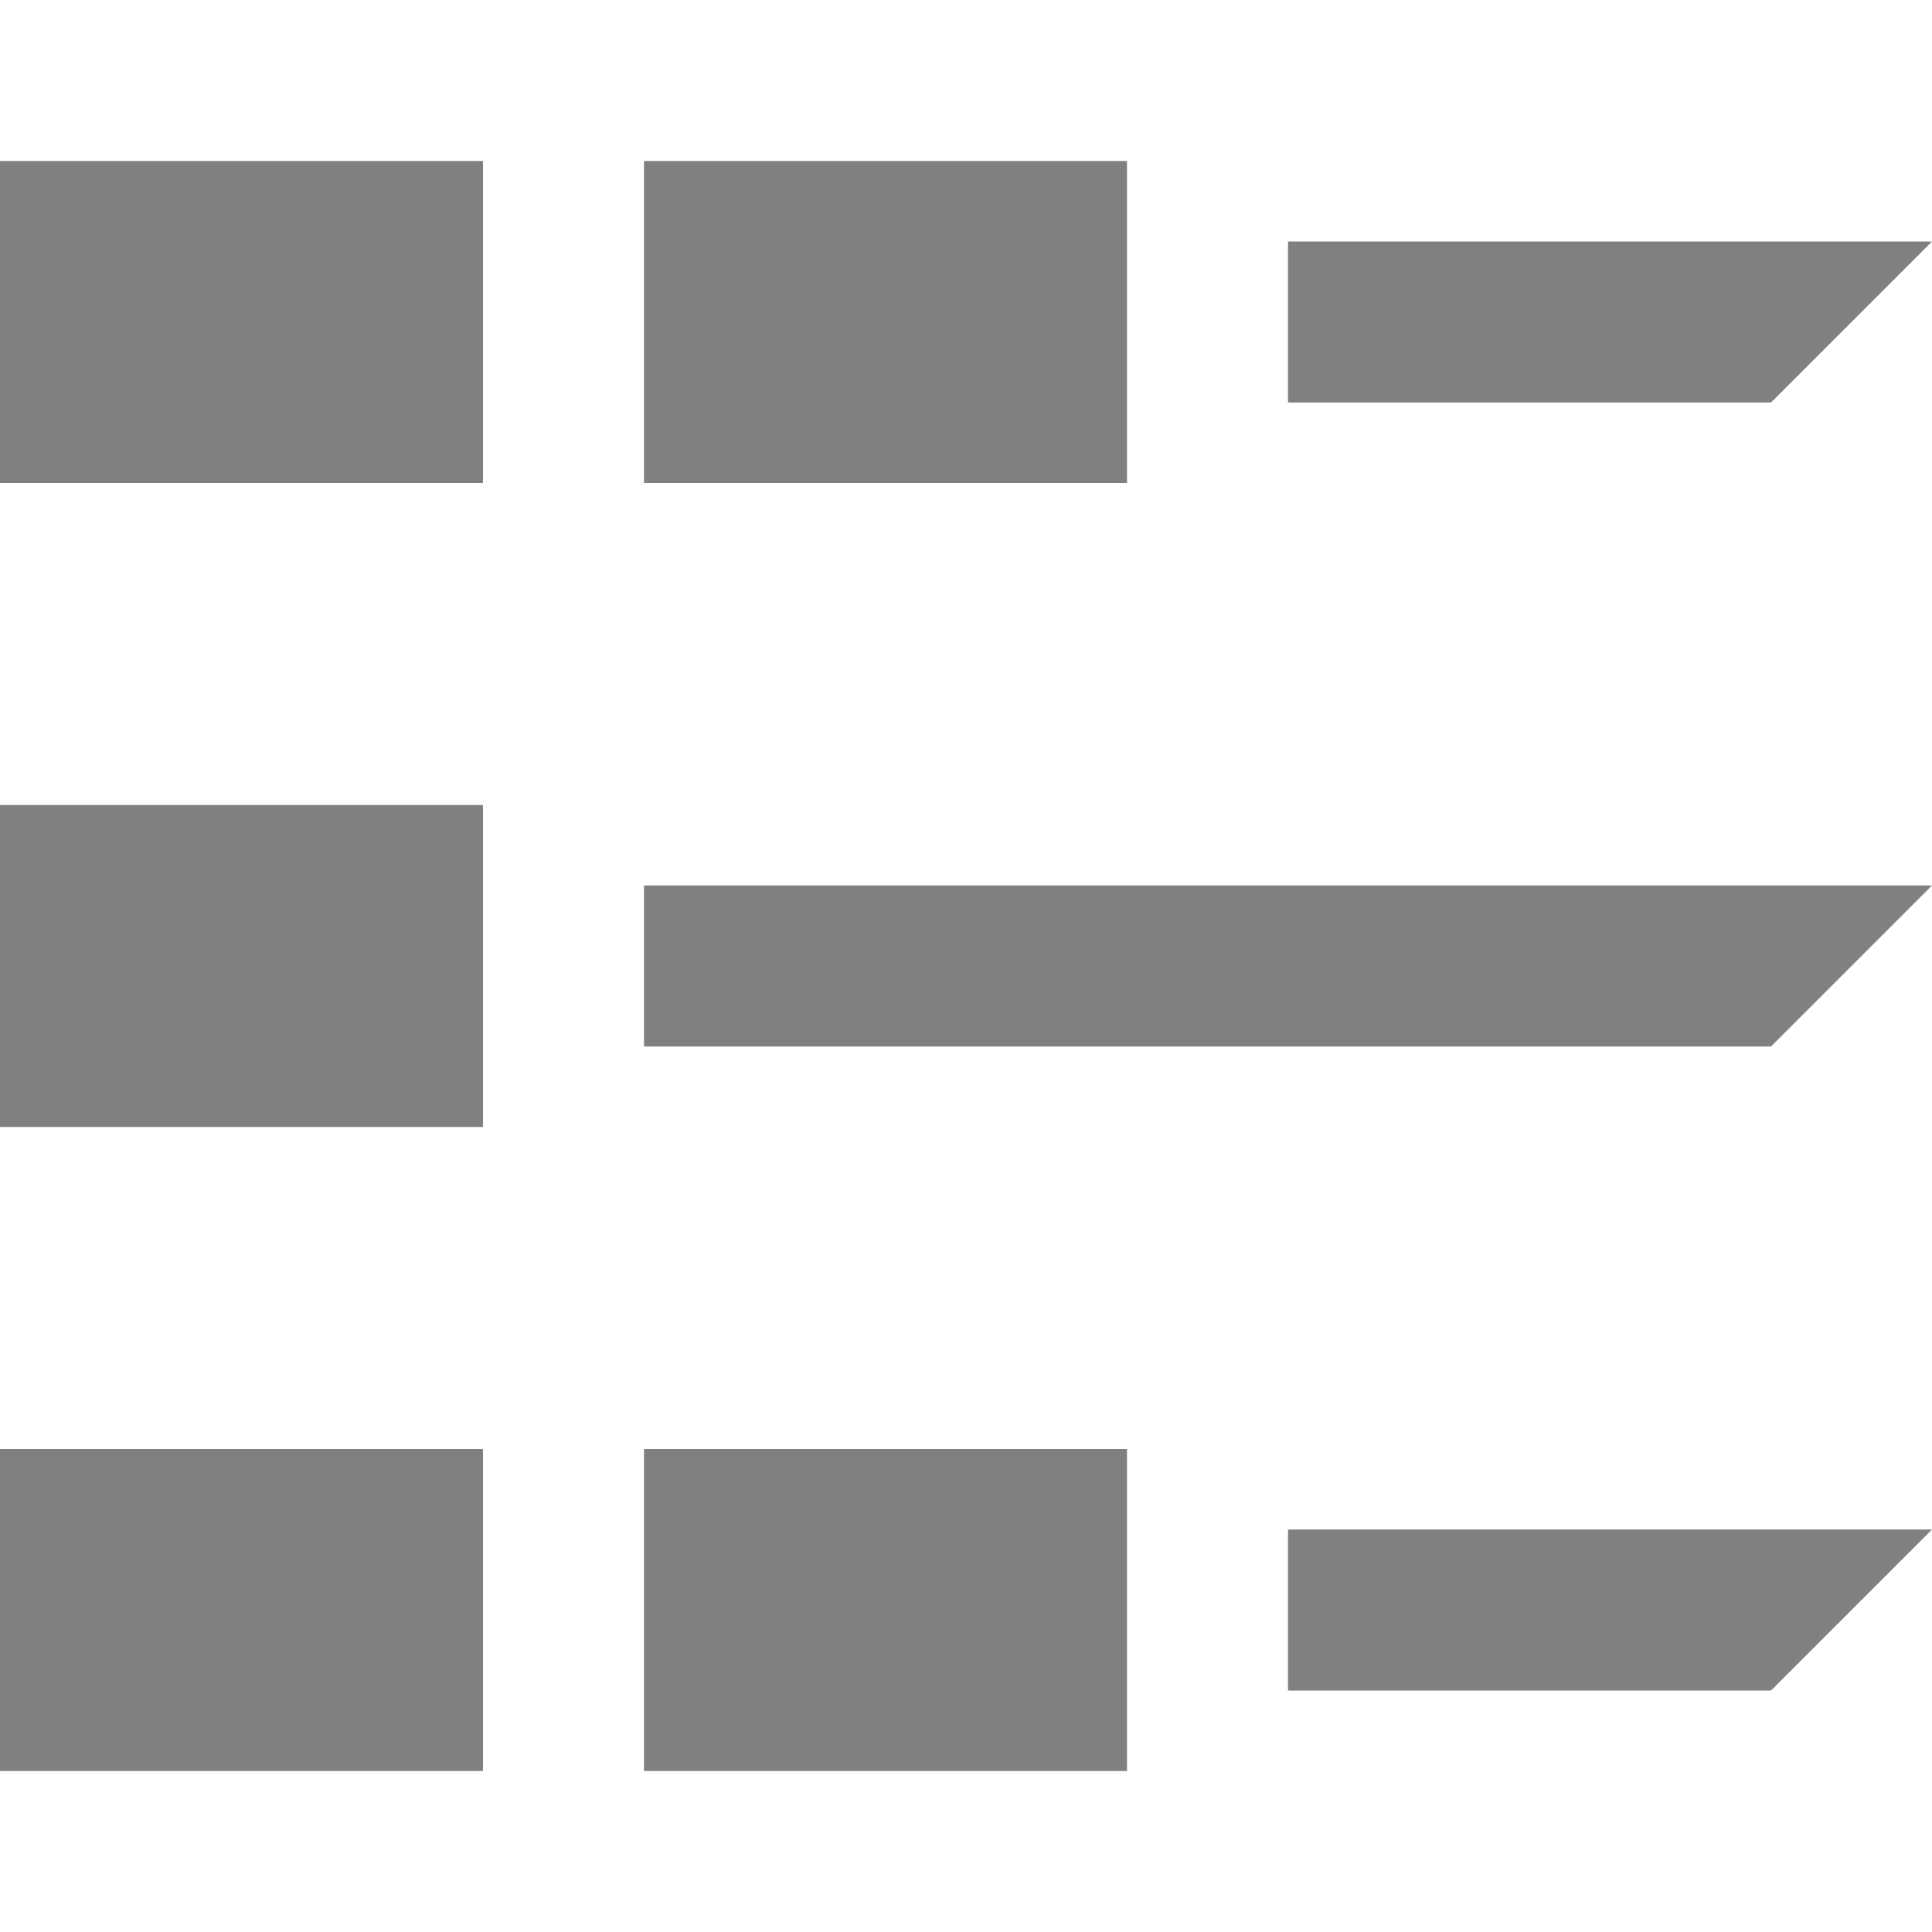
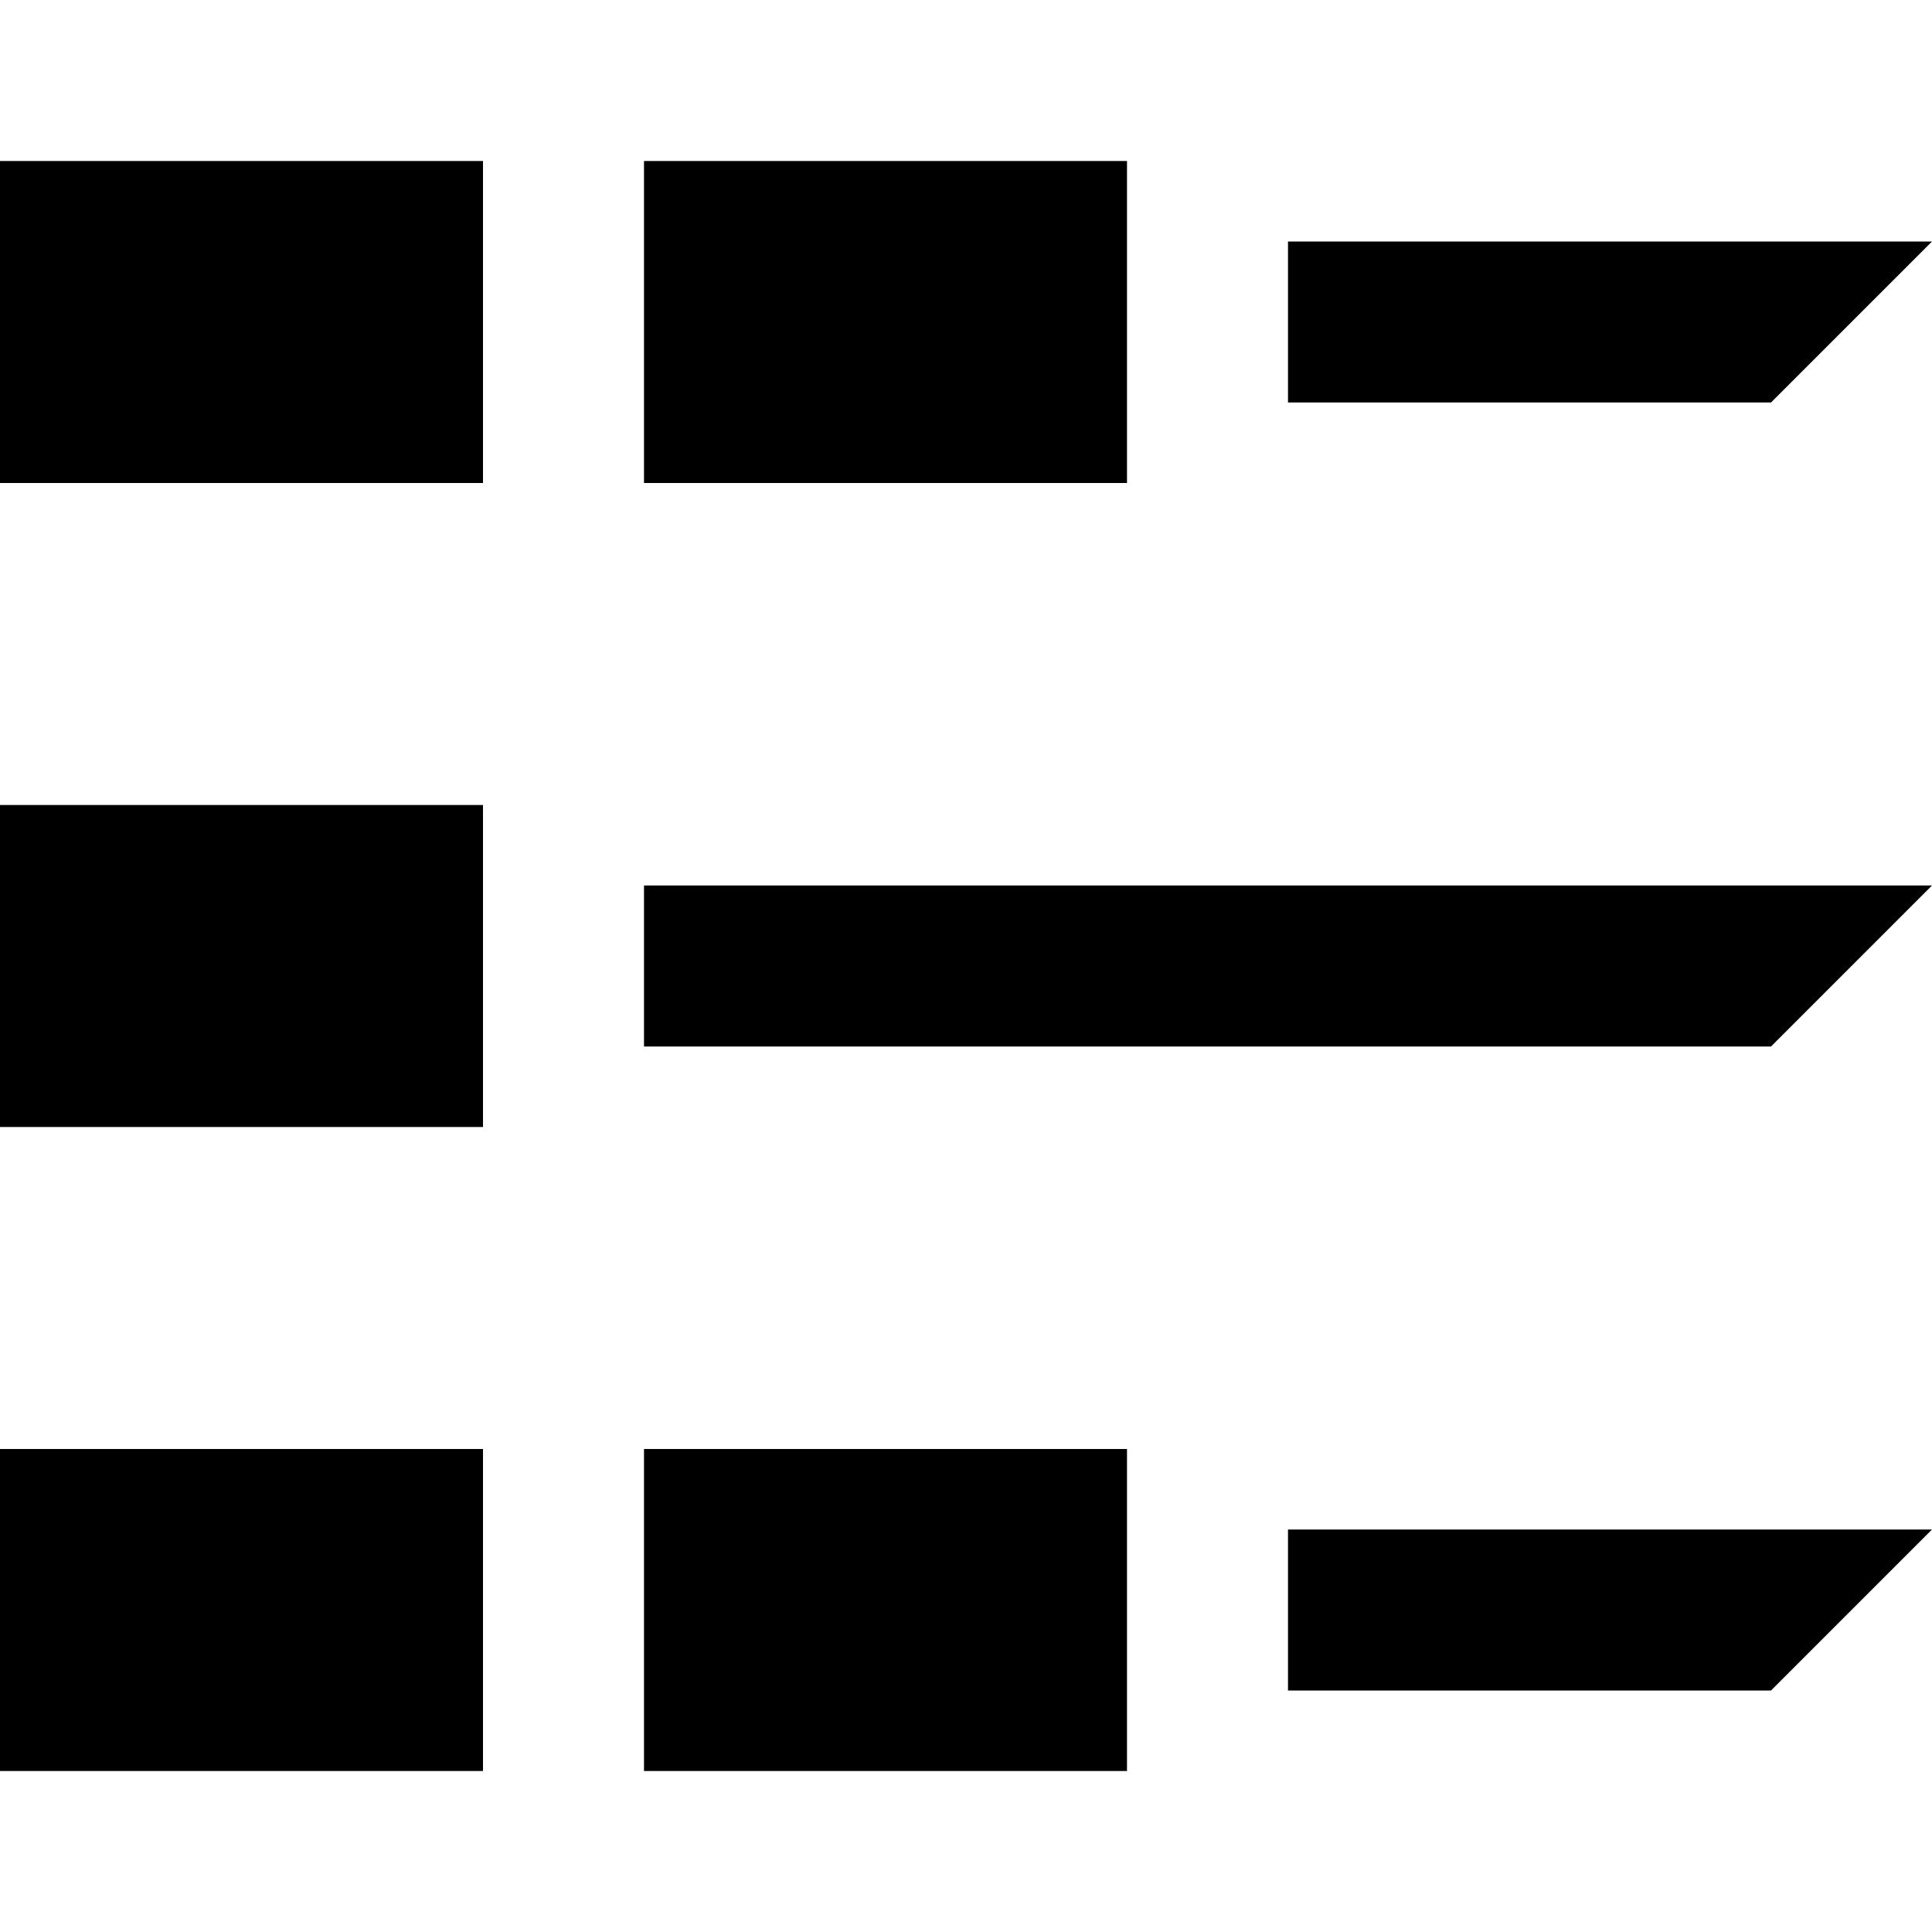
- <svg xmlns="http://www.w3.org/2000/svg" id="Layer_1" data-name="Layer 1" viewBox="0 0 24 24">
-   <defs>
-     <style>
-       .cls-1 {
-         fill: gray;
-       }
-     </style>
-   </defs>
-   <path class="cls-1" d="M0,14H6V10H0Zm0,8H6V18H0ZM14,2H8V6h6ZM24,3H16V5h6ZM0,6H6V2H0Zm8,7H22l2-2H8Zm8,8h6l2-2H16ZM8,22h6V18H8Z" />
+ <svg xmlns="http://www.w3.org/2000/svg" version="1.1" id="Layer_1" x="0px" y="0px" width="24px" height="24px" viewBox="0 0 24 24" enable-background="new 0 0 24 24" xml:space="preserve">
+   <path d="M0,14h6v-4H0V14z M0,22h6v-4H0V22z M14,2H8v4h6V2z M24,3h-8v2h6L24,3z M0,6h6V2H0V6z M8,13h14l2-2H8V13z M16,21h6l2-2h-8V21  z M8,22h6v-4H8V22z" />
</svg>
